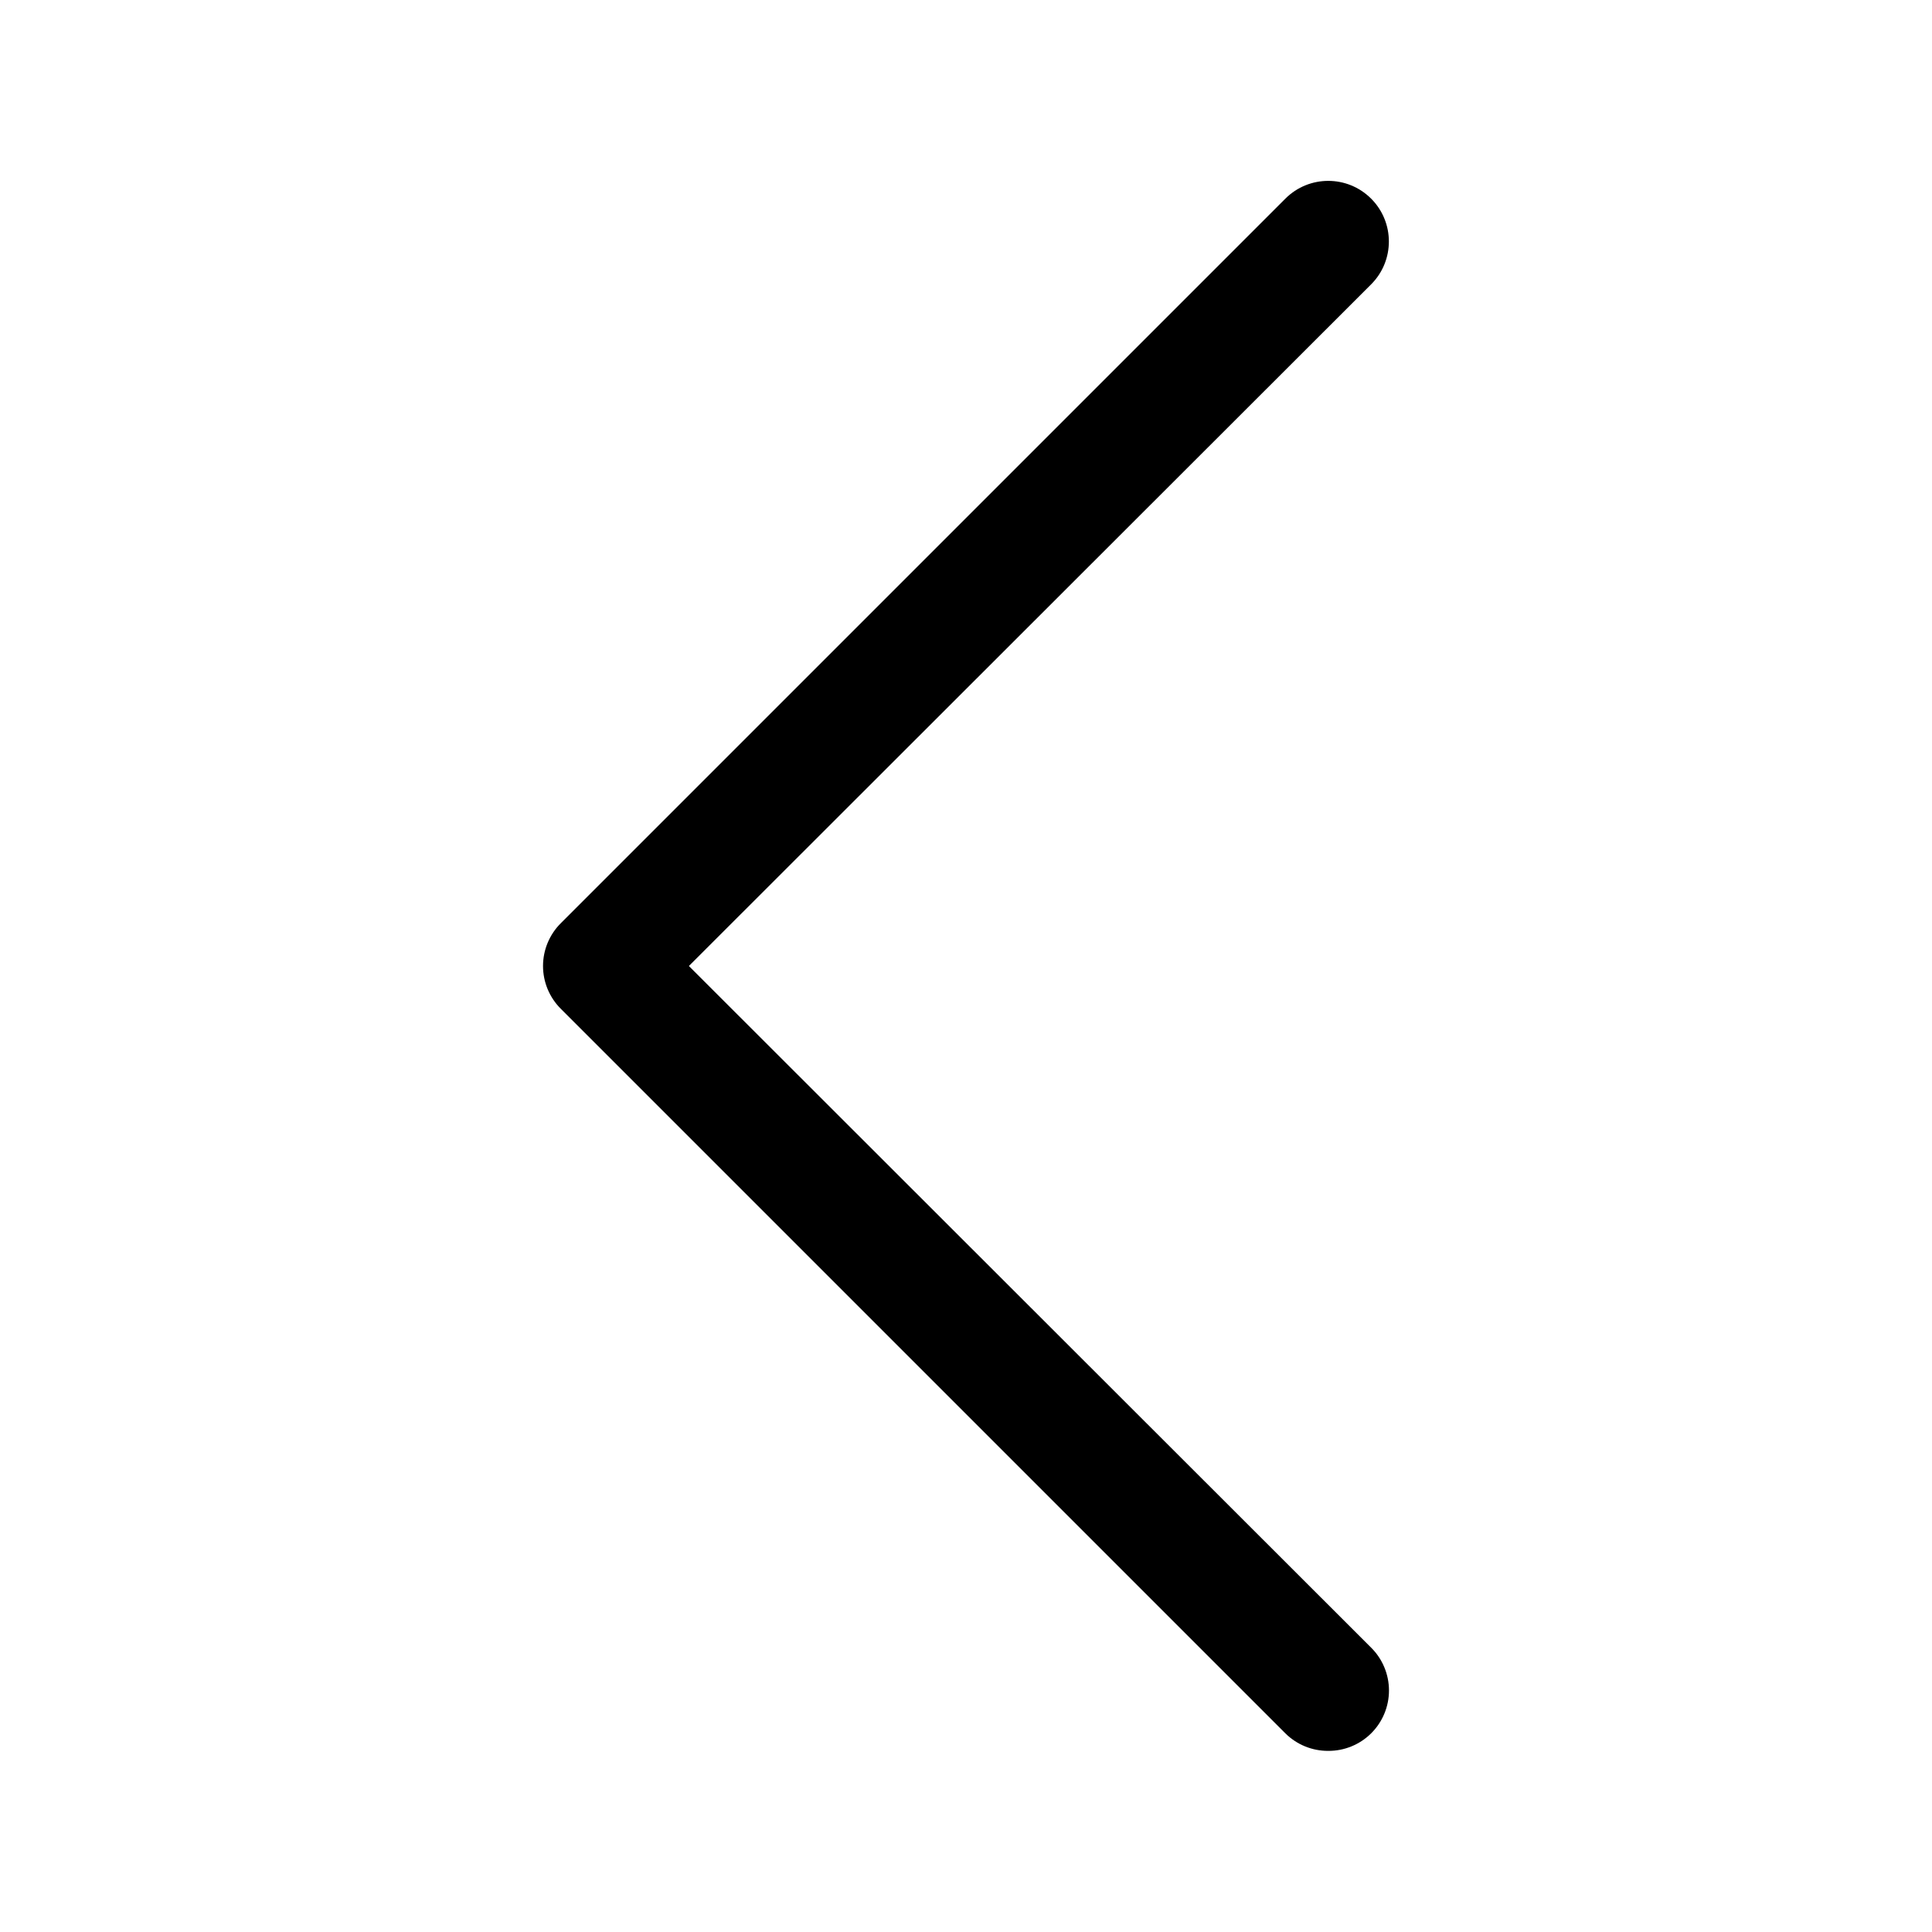
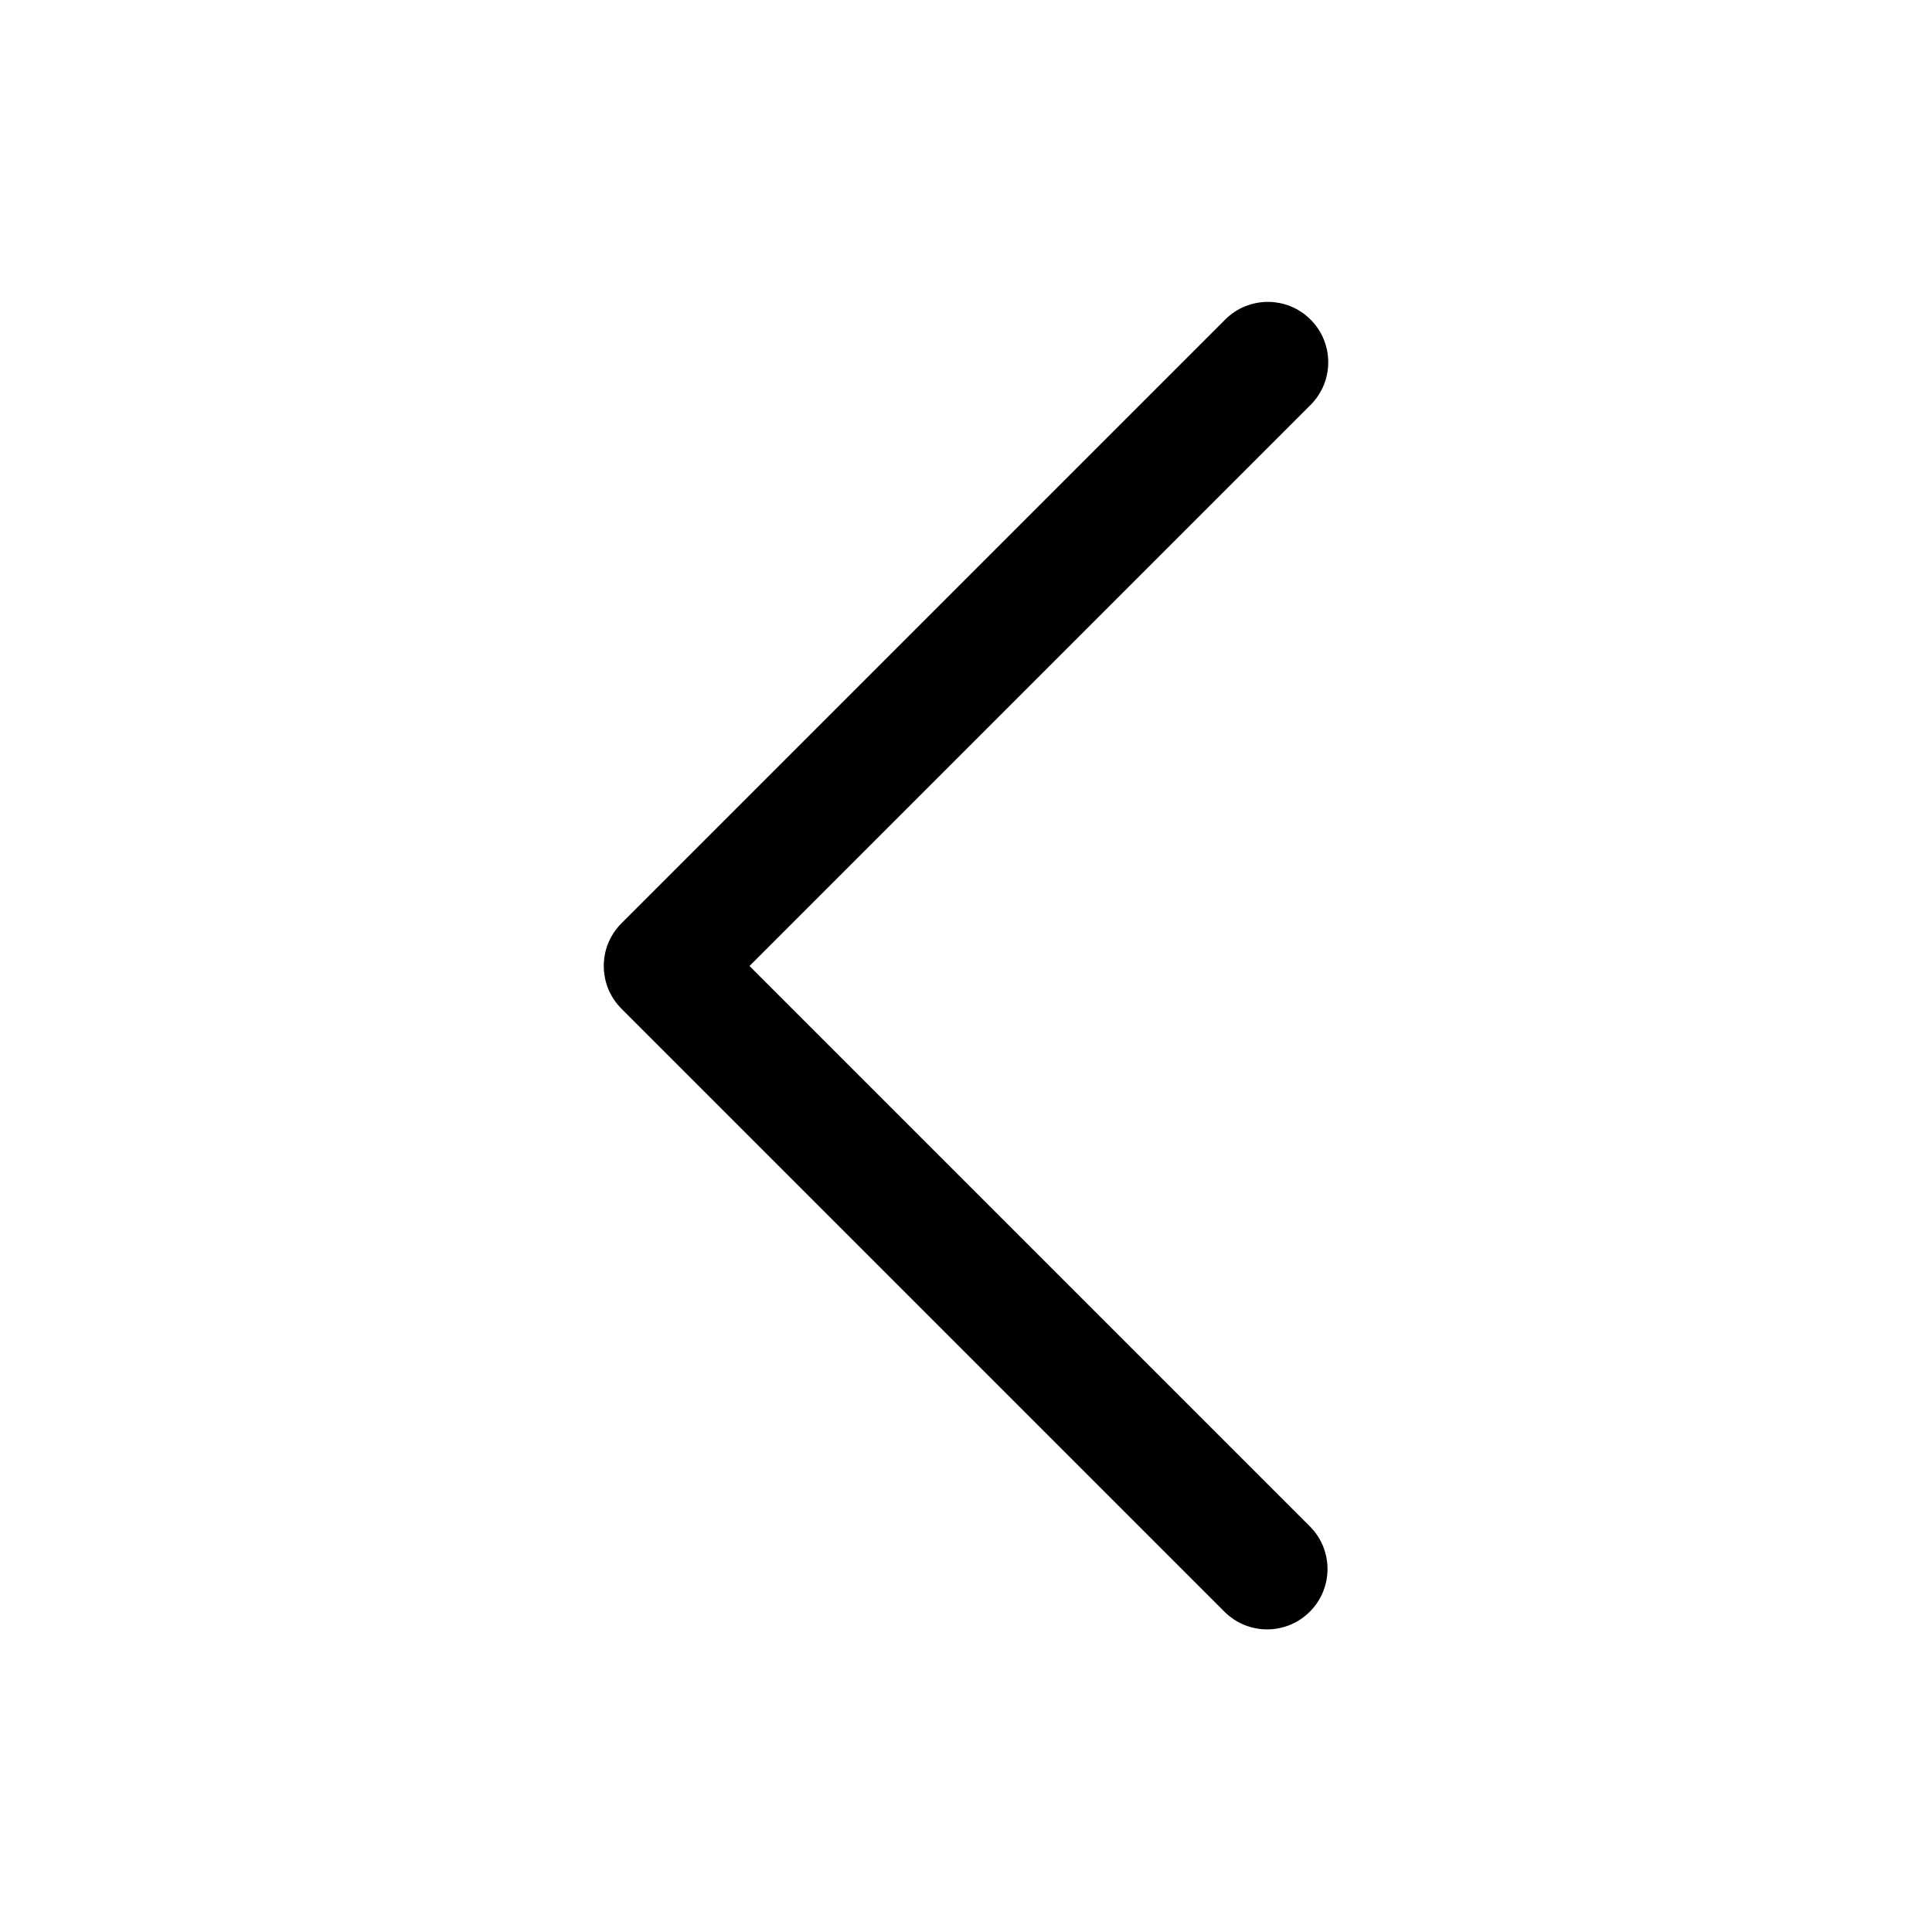
<svg xmlns="http://www.w3.org/2000/svg" viewBox="0 0 32 32">
-   <path d="M22 29a1 1 0 01-.71-.29l-12-12a1 1 0 010-1.42l12-12a1 1 0 111.42 1.42L11.41 16l11.3 11.29a1 1 0 010 1.42A1 1 0 0122 29z" />
+   <path d="M21.707 5.293a1 1 0 010 1.414L12.414 16l9.293 9.293a1 1 0 01-1.414 1.414l-10-10a1 1 0 010-1.414l10-10a1 1 0 011.414 0z" />
</svg>
